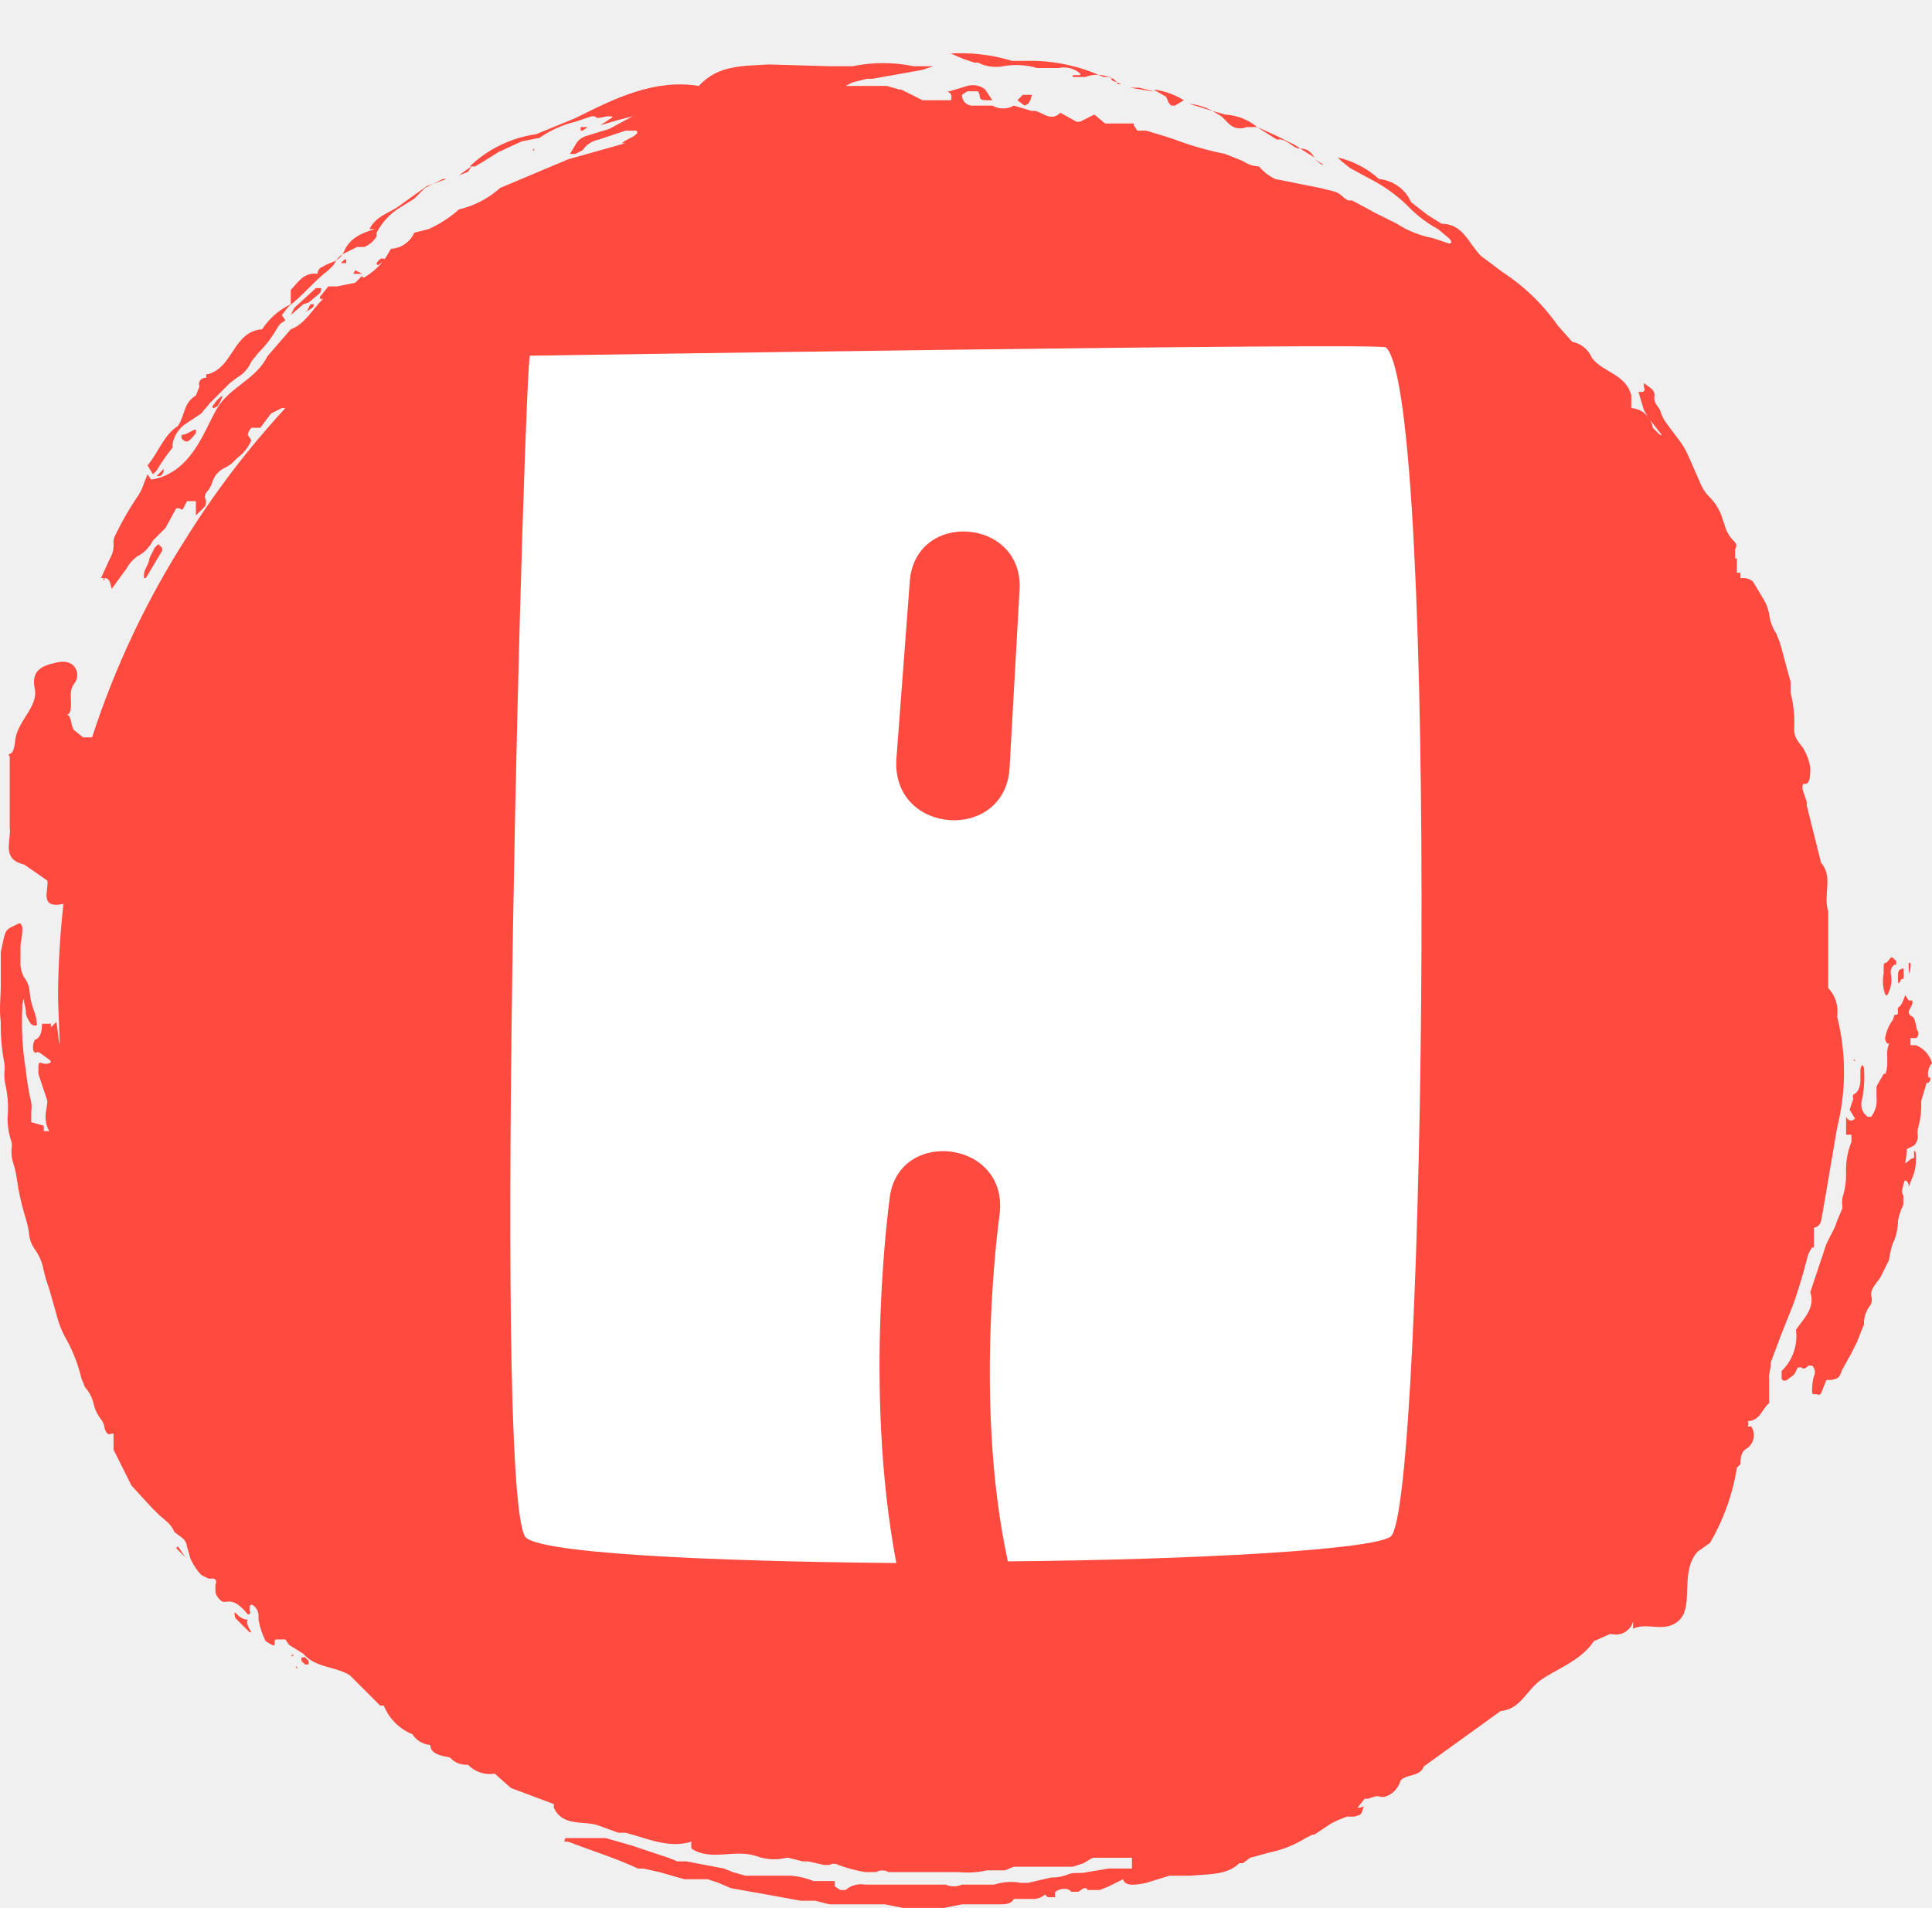
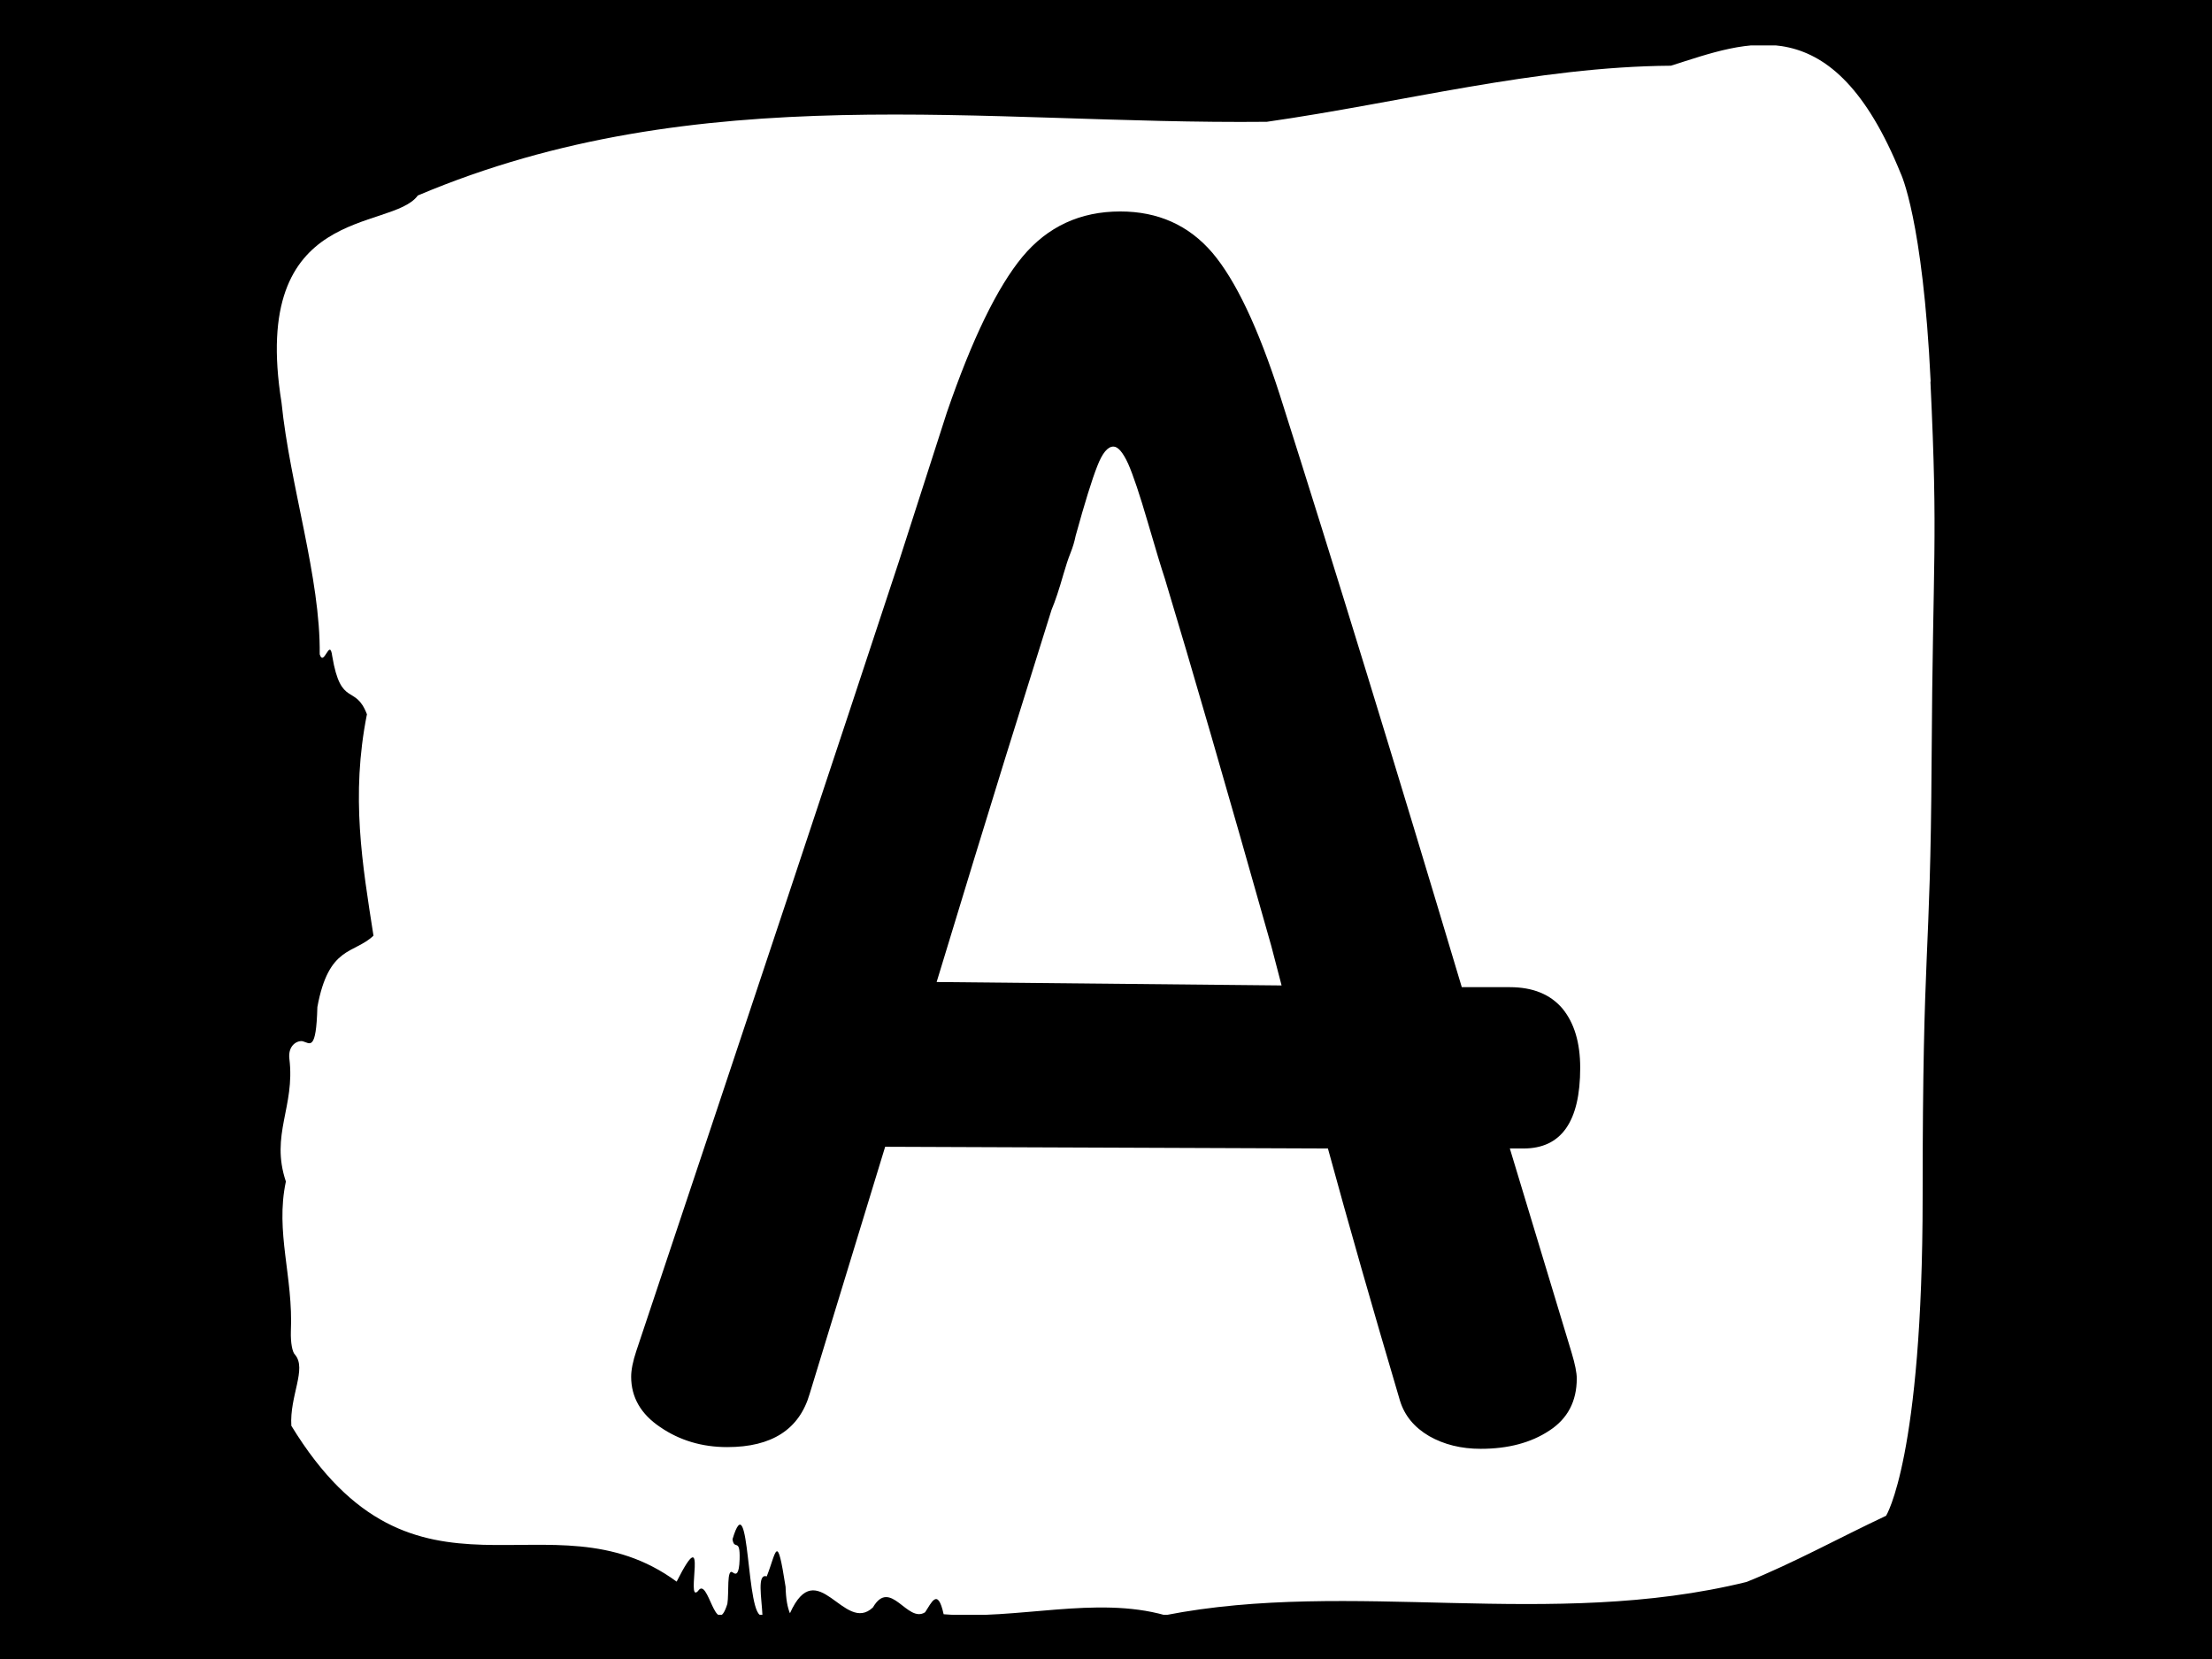
- <svg xmlns="http://www.w3.org/2000/svg" width="308.761" height="304.916" viewBox="0 0 106.008 104.687" class="css-1j8o68f" version="1.1" id="svg23">
-   <defs id="SvgjsDefs2684" />
-   <g id="SvgjsG2685" featurekey="rootContainer" transform="matrix(0.9820593,0,0,0.9820593,-0.05456052,0)" fill="#ff4a3f">
-     <g id="g17">
-       <path d="M19.8 15.3h.5l-.4-.2zm.5.1zm.8-.7c0 .1 0 .1.1.1l.4-.3c-.2-.1-.3-.1-.5.2zm.4-.2zm-4.1 2.3zm-.2.6l.3-.2c.1-.1.1-.2.1-.2h-.2l-.2.4c-.1-.1-.1 0 0 0zm2.2-2.9h-.1l-.2.2h.3zm-2.1 2.4l.6-.5c.1-.1.1-.2.1-.3h-.3l-1.2 1.1-.2.4.7-.6zm-1.1.8z" id="path3" />
-       <path d="M9.7 25v-.2a1.7 1.7 0 0 1 .7-1.1l.9-.6.5-.6.7-.7.4-.4.4-.3a1.9 1.9 0 0 0 .8-.9l.4-.5a5.9 5.9 0 0 0 1-1.3l.2-.3.3-.2-.2-.3.4-.5c.8-.6 1.4-1.4 2.2-2l.3-.3a1.4 1.4 0 0 1 .5-.6l.8-.4h.4a1.4 1.4 0 0 0 .7-.6V13a3.5 3.5 0 0 1 1.3-1.4l.8-.5.2-.2.4-.4 1-.5h.2l-1.1.4-1.4 1c-.6.5-1.4.6-1.8 1.4h.3c-.7.2-1.4.5-1.7 1.2s-.8.6-1.2.9a.4.4 0 0 0-.3.4c-.8-.1-1.1.5-1.5.9v.8a3.9 3.9 0 0 0-1.6 1.4c-1.6.1-1.6 2.1-3 2.5h-.1a.2.2 0 0 0 0 .2c-.3 0-.5.2-.4.5l-.2.5c-.7.4-.6 1.1-1 1.7-.8.5-1.1 1.5-1.7 2.2l.3.5.2-.2a11.6 11.6 0 0 1 .9-1.3zM53.9 3.3l.6.2h.2a2.2 2.2 0 0 0 1.4.2 4.1 4.1 0 0 1 1.9.1h1.2a1.4 1.4 0 0 1 1.2.3.1.1 0 0 1 0 .1H60a.1.1 0 0 0 0 .1h.7a1.8 1.8 0 0 1 1.3 0c.2 0 .1.1.2.2l.5.2h-.2c-.2-.4-.5-.4-.8-.4a9.7 9.7 0 0 0-4.3-.9h-.8A9.8 9.8 0 0 0 53 3h.2zm7.3 3.1zM50.3 4.7zm10.9 1.7h.2-.2zM19 14.7zm32.1-10zm17.6 2.2a.9.9 0 0 0 1 .2h.6a3.1 3.1 0 0 0-1.8-.7l-.7-.2.5.3zm-3.4-1.3c0 .1.1.2.2.3h.2l.5-.3a4.2 4.2 0 0 0-1.7-.6l.7.4zm7.4 2.7l.8.5c-.2-.3-.4-.5-.8-.5z" id="path5" />
-       <path d="M99 76.1l.6-1.6.6-1.5c.2-.5.6-1.8.8-2.6a1.7 1.7 0 0 1 .3-.7h.1v-1.1c.5-.1.4-.6.5-.9l.8-4.7a12.7 12.7 0 0 0 0-6.2 1.9 1.9 0 0 0-.5-1.6v-4.3c-.3-.9.3-1.9-.4-2.7L101 45a.4.4 0 0 0 0-.2l-.2-.6a.5.5 0 0 1 0-.4h.1c.3 0 .3-.5.3-.9a3 3 0 0 0-.4-1.1l-.3-.4a1.1 1.1 0 0 1-.2-.7 6.7 6.7 0 0 0-.2-2v-.6c-.2-.7-.4-1.5-.6-2.2l-.2-.5a2.5 2.5 0 0 1-.4-1.1 2.5 2.5 0 0 0-.3-.8l-.6-1a.8.8 0 0 0-.6-.2h-.1V32h-.2v-.8H97V31a.4.4 0 0 0 0-.1v-.2c.1-.2.1-.3-.1-.5a1.8 1.8 0 0 1-.4-.6l-.2-.6a2.9 2.9 0 0 0-.7-1.2 2.2 2.2 0 0 1-.5-.7l-.7-1.6a4.3 4.3 0 0 0-.6-1l-.6-.8a2.4 2.4 0 0 1-.4-.8l-.2-.3a.6.6 0 0 1-.1-.5.5.5 0 0 0-.2-.4l-.4-.3v.2c.1.2 0 .3-.1.3h-.2l.3 1 .3.5.7.9h-.1l-.2-.2-.2-.2a1.3 1.3 0 0 0-1.2-1.1v-.7c-.3-1.2-1.6-1.3-2.2-2.1a1.5 1.5 0 0 0-1.1-.9l-.8-.9a11.3 11.3 0 0 0-3.1-3l-.8-.6-.4-.3c-.7-.7-1-1.8-2.2-1.8l-.8-.5-.9-.7a2.2 2.2 0 0 0-1.8-1.3 5.1 5.1 0 0 0-2.3-1.2l.2.2.5.4 1.3.7a8.5 8.5 0 0 1 2.1 1.6 6.8 6.8 0 0 0 1.5 1.1l.6.5c.1.1.2.2.1.3H81l-.9-.3a5.6 5.6 0 0 1-2-.8l-1.2-.6-1.3-.7h-.2c-.3-.1-.4-.4-.8-.5l-.8-.2-2.5-.5a2.6 2.6 0 0 1-.9-.7 1.7 1.7 0 0 1-.9-.3l-1-.4a18.1 18.1 0 0 1-2.8-.8l-.6-.2-1-.3h-.5l-.2-.3v-.1h-1.6l-.6-.5-.4.2-.4.2h-.2l-.9-.5c-.6.6-1.1-.2-1.6-.1l-1-.3a1.2 1.2 0 0 1-1.2 0h-1.2a.6.6 0 0 1-.5-.6l.3-.2h.6a.7.7 0 0 1 .1.3c0 .2.2.2.5.2h.2l-.4-.6a1.1 1.1 0 0 0-1-.2l-1 .3H53c.3.2.2.3.2.5h-1.6l-.4-.2-.8-.4h-.1l-.7-.2h-2.3l.4-.2.8-.2h.3l1.7-.3 1.1-.2.6-.2h-1.1a8.4 8.4 0 0 0-3.4 0h-1.3L43 3.6c-1.4.1-2.8 0-3.9 1.2-2.5-.4-4.7.7-6.9 1.8l-2.2.9a6.7 6.7 0 0 0-3.7 1.8h.3l.5-.3.8-.5 1.3-.6 1-.2a6 6 0 0 1 2-.9l.9-.3h.2c.1.2.5 0 .7 0h.2c.1 0 .1.1 0 .1l-.6.4 1-.3.8-.2-1.3.7-1.3.4a1 1 0 0 0-.6.5l-.3.5h.3l.4-.2a1.4 1.4 0 0 1 .9-.6l1.5-.5h.5a.1.1 0 0 1 .1.2c-.2.2-.6.3-.8.5h.2l-3.2.9-3.8 1.6a5.2 5.2 0 0 1-2.3 1.2 6.6 6.6 0 0 1-1.7 1.1l-.8.2a1.5 1.5 0 0 1-1.3.9l-.3.5a3.7 3.7 0 0 1-1.2 1.1h-.1v-.1l-.2.2-.2.2-1 .2h-.5l-.4.5c-.1.1-.1.2 0 .2h.1c-.6.6-1 1.4-1.8 1.7L15 19.9c-.6 1.2-1.8 1.6-2.6 2.6s-1.4 3.9-3.9 4.3l-.2-.3-.2.5a2.7 2.7 0 0 1-.4.8 16.9 16.9 0 0 0-1.2 2.1.8.8 0 0 0-.1.5 1.4 1.4 0 0 1-.2.8l-.5 1.1h.2c.3 0 .3.3.4.6l.8-1.1a2.2 2.2 0 0 1 .6-.7 2 2 0 0 0 .9-.9l.3-.3.4-.4.6-1.1h.2c.1.1.1.1.2 0l.2-.4h.5v.8l.5-.5a.5.5 0 0 0 0-.5.4.4 0 0 1 .1-.3 1.5 1.5 0 0 0 .3-.5 1.3 1.3 0 0 1 .8-.9l.3-.2.3-.3a2.4 2.4 0 0 0 .8-1l-.2-.3c0-.1.1-.3.2-.4h.5l.6-.8.6-.3h.2a48.8 48.8 0 0 0-5.5 7.2h-.1.1a48.4 48.4 0 0 0-5.3 11.2h-.5l-.5-.4c-.2-.2-.1-.7-.4-.9h.1c.3-.5-.1-1.2.3-1.7s.1-1.4-.9-1.2-1.5.5-1.3 1.5-1 1.8-1.1 2.9-.5.5-.3.9v3.9c.1.8-.5 1.8.8 2.1l1.3.9c.1.5-.5 1.6.9 1.3a49.2 49.2 0 0 0-.3 5c0 1.1.1 2.2.1 3.3v-.4c-.1-.4-.1-.8-.2-1.3l-.3.3v-.2h-.5c0 .5-.1.8-.4.9a.9.9 0 0 0-.1.5c0 .1.1.3.2.2s.4.2.7.4-.2.3-.4.2-.2.1-.2.3v.3l.5 1.5c0 .3-.1.6-.1.9a1.7 1.7 0 0 0 .2.8h-.3v-.3l-.7-.2v-.6a1.5 1.5 0 0 0 0-.5 14.6 14.6 0 0 1-.3-1.8 16.6 16.6 0 0 1-.2-3.5.9.9 0 0 1 .1-.5v.2a2.9 2.9 0 0 1 .1.5.8.8 0 0 0 .1.4c.1.2.2.4.4.4s.1-.1.1-.2a2.1 2.1 0 0 0-.1-.5 4.2 4.2 0 0 1-.3-1.3 1.5 1.5 0 0 0-.3-.7 1.6 1.6 0 0 1-.2-.9v-.8c0-.3.1-.6.1-.9a.5.5 0 0 0-.1-.4h-.1c-.8.4-.7.2-1 1.6V55c0 .7-.1 1.4 0 2.1a10.8 10.8 0 0 0 .2 2.3 1.8 1.8 0 0 1 0 .5 3.1 3.1 0 0 0 .1.9 5.9 5.9 0 0 1 .1 1.3 3.9 3.9 0 0 0 .2 1.7 1.2 1.2 0 0 1 0 .4 2.1 2.1 0 0 0 .1.8 4.9 4.9 0 0 1 .2.9 14 14 0 0 0 .5 2.2 5 5 0 0 1 .2 1 1.7 1.7 0 0 0 .3.7 2.9 2.9 0 0 1 .5 1.2 8.5 8.5 0 0 0 .3 1l.4 1.4a5.4 5.4 0 0 0 .6 1.5 8.5 8.5 0 0 1 .8 2.1l.2.5a2.1 2.1 0 0 1 .5 1 2.1 2.1 0 0 0 .4.8 1 1 0 0 1 .2.5c.1.3.2.4.4.3h.1v.9l.5 1 .5 1 1.1 1.2.4.4c.3.3.7.5.9 1l.4.3a.7.7 0 0 1 .3.5l.2.7a3.3 3.3 0 0 0 .6.9l.4.2h.3a.2.2 0 0 1 .1.3 2.5 2.5 0 0 0 0 .5.9.9 0 0 0 .4.5h.2c.4-.1.8.2 1.2.7h.1c0-.1.1-.1 0-.2v-.2c0-.1.1-.2.2-.1a.7.7 0 0 1 .3.6v.2a4.3 4.3 0 0 0 .4 1.2c.5.3.5.3.5.1s0-.2.2-.2h.4l.2.3.8.5c.7.8 1.8.7 2.6 1.2l1.7 1.7h.2a2.9 2.9 0 0 0 1.6 1.6 1.3 1.3 0 0 0 1 .6c0 .5.6.6 1.1.7a1.2 1.2 0 0 0 .8.4h.2a1.7 1.7 0 0 0 1.5.5l.9.8 2.4.9v.2c.5 1.1 1.7.7 2.5 1l1.1.4h.4c1.2.3 2.4.9 3.7.5a.7.7 0 0 0 0 .4c1.1.7 2.4 0 3.6.4a2.9 2.9 0 0 0 1.7.1h.1l.8.2h.3l.9.2h.3a.5.5 0 0 1 .5 0 7.9 7.9 0 0 0 1.5.4h.6a.7.7 0 0 1 .7 0h3.9a5 5 0 0 0 1.6-.1h1l.5-.2H60l.6-.2.5-.3h2.2v.6H62l-1.2.2c-.4.1-.7 0-1 .1a2.4 2.4 0 0 1-1 .2l-1.3.3h-.4a3.1 3.1 0 0 0-1.5.1h-1.8a1.1 1.1 0 0 1-.9 0h-4.5a1.3 1.3 0 0 0-1.1.3H47l-.3-.2v-.3h-1.2a4.1 4.1 0 0 0-1.3-.3h-2.5l-.7-.2-.5-.2-2.1-.4h-.5l-.5-.2-2.1-.7-1.4-.4h-2.2c-.1 0-.1.1-.1.2h.2c1.3.5 2.6.9 3.9 1.5h.3l.9.2 1.4.4h1.3l.6.2.7.3 1.7.3 1.1.2 1.1.2h.8l.8.2h3.1l1 .2h2.3l1-.2H56c.4 0 .6-.1.7-.3h1a1 1 0 0 0 .8-.3c-.1.1 0 .1.1.2h.4v-.2c0-.1 0-.1.2-.2s.6-.1.7.1h.4l.3-.2c.2 0 .2 0 .2.1h.7l.5-.2.8-.4c.1.3.4.4 1.3.2l1.3-.4h1.2c.9-.1 2 0 2.7-.7h.2l.4-.3 1.1-.3a6.1 6.1 0 0 0 2-.8l.4-.2h.1l.9-.6.4-.2.5-.2h.4c.4-.1.4-.1.5-.4s0-.1-.2-.1h-.1l.4-.5h.2c.3-.1.5-.2.7-.1h.2a1.3 1.3 0 0 0 .9-.9c.3-.4 1.1-.2 1.3-.8l4.3-3.1c1.1-.1 1.4-1.1 2.2-1.7s2.3-1.1 3-2.2l.9-.4h.1a1 1 0 0 0 1.2-.7v.4c.8-.4 1.8.3 2.6-.5s0-2.7 1-3.8l.7-.5a12.1 12.1 0 0 0 1.5-4.2l.2-.2c0-.3 0-.7.4-.9a.9.9 0 0 0 .2-1.2h-.2a.3.3 0 0 0 0-.3c.7 0 .8-.7 1.2-1V77a.5.5 0 0 1 0-.2 3.8 3.8 0 0 0 .1-.7zM5.9 32.2z" id="path7" />
-       <path d="M26.4 9.3l-.3.2-.4.3.5-.2zm6.1-2h.1l.3-.2h-.4zm-2.6 1l-.1.1h.1v-.1zm-1.5 1.4zm1.3-.2zm-6.3 3.1zM9.2 26.2l-.4.4H9a.4.4 0 0 0 .2-.4zm3-3.5a2.1 2.1 0 0 0 .3-.6 1.5 1.5 0 0 0-.5.5c-.1.1-.1.2 0 .2zM11 24.2V24c-.2 0-.5.3-.8.3v.2c.3.3.4.2.8-.3zm3 66.2zM73.9 9.2h.1l-.5-.3zm-2.5-1.4c.5-.1.8.4 1.2.5h.1l-.3-.2-1-.5-1.1-.5.3.2zM52.8 3.1zm11.7 2h-.1l-1.2-.2h.5zm2 .7l1.3.4a3.3 3.3 0 0 0-1.3-.4zm-9 0a1 1 0 0 0 .2-.5h-.5l-.3.3.4.3zm9 1.6zM49.9 4.2zm2.9.7zM48.5 4zm13.8 2.1a.5.5 0 0 0 0 .1zm44.8 52.3h-.3V58h.3c.1 0 .2-.3.1-.4s-.1-.7-.3-.8a.3.3 0 0 1-.2-.3l.2-.4a.4.4 0 0 0 0-.2h-.2l-.2-.3c-.1.3-.2.6-.4.7a.5.5 0 0 0 0 .2c0 .1 0 .2-.1.2h-.1a1.1 1.1 0 0 1-.1.3 2.3 2.3 0 0 0-.4.9.4.4 0 0 0 .1.4h.1a1.7 1.7 0 0 0-.1.8v.4a1.8 1.8 0 0 1-.1.5h-.1l-.4.7v.6a1.5 1.5 0 0 1-.3 1.1h-.2l-.2-.2a.9.9 0 0 1-.1-.8 6.5 6.5 0 0 0 .1-1.7c0-.1-.1-.2-.1-.2a.5.5 0 0 0-.1.3v.6c0 .2-.1.6-.3.7s-.1.2-.1.3l-.2.6.3.5c-.2.2-.4.1-.5-.1v1h.3v.4a4.2 4.2 0 0 0-.3 1.4 3.3 3.3 0 0 0 0 .4 4 4 0 0 1-.2 1.3 2 2 0 0 0 0 .6l-.3.7a3.2 3.2 0 0 1-.3.7l-.3.6-.9 2.7c.3.9-.4 1.5-.8 2.1a2.7 2.7 0 0 1-.8 2.3v.4c0 .1.1.2.3.1l.4-.3.2-.4h.2c.1.1.2.1.4-.1h.2a.5.5 0 0 1 .1.6 2.9 2.9 0 0 0-.1.8c0 .1 0 .2.1.2h.2c.1.1.2 0 .3-.3l.2-.5h.3c.4-.1.4-.1.6-.6l.5-.9.3-.6.4-1a1.6 1.6 0 0 1 .3-1 .6.6 0 0 0 .1-.6c0-.2 0-.3.2-.6l.3-.4.5-1a4.7 4.7 0 0 1 .2-.9 3 3 0 0 0 .3-1.3 3.8 3.8 0 0 1 .3-.9v-.5c-.1-.2-.1-.2 0-.6s.1-.2.2-.2a.4.4 0 0 1 .1.3l.2-.5a2.3 2.3 0 0 0 .2-.9v-.3c0-.1 0-.3-.1-.3v.4c-.2 0-.3.2-.5.3a6.4 6.4 0 0 0 .1-.8l.4-.2a.7.7 0 0 0 .2-.6 1.4 1.4 0 0 1 0-.3 4.8 4.8 0 0 0 .2-1.4v-.2l.3-1h.1a.3.3 0 0 0 .1-.3h-.1a.9.9 0 0 1 .2-.8 1.5 1.5 0 0 0-.9-1zm-1.2 7.8zm-.2-9.9zm0 0zM9.1 30.8a.3.3 0 0 0 0-.2l-.2-.2-.2.2-.3.6c0 .3-.3.6-.3.9v.2h.1zm96.3 24.8h.1a1.7 1.7 0 0 0 .2-1.2.5.5 0 0 1 .2-.5h.1v-.2l-.2-.2h-.1c-.1.1-.2.3-.3.3s-.1.1-.1.3v.3a2.2 2.2 0 0 0 .1 1.2zM13.2 90.1c-.1 0 0 .2 0 .3l.8.8h.1c-.2-.3-.3-.6-.2-.7a.9.9 0 0 1-.5-.2zm.8.3zm92.3-35.7h.1a2 2 0 0 0 0-.6c-.3.1-.3.1-.3.6s.1.1.2 0z" id="path9" />
-       <path d="M106.7 62a.6.6 0 0 0 .1-.5c0-.1-.1-.2-.1-.1h-.2v.2c0 .4.1.5.2.4zm.1-8.2h-.1v.6a1 1 0 0 0 .1-.6zM17.1 92.6h-.2v.2l.2.2h.2v-.2zm86.6-33.3c0-.1 0-.1-.1-.1zM9.9 86.5l.5.5-.4-.6z" id="path11" />
-       <circle cx="10.5" cy="87.1" transform="rotate(-24.8 10.4 87.159)" id="circle13" />
-       <path d="M9.7 30.1h-.1v.2-.2h.1zm83.2-6.6l-.2-.3h-.1zm-14.7 77.1zM5.9 32.2zm-.1.2a.3.3 0 0 0 .1-.2v.2zm1.9-4.9zM61.5 2.4zm42.8 58.2v.1-.1zM16.4 92.5h-.1c.1.1.2 0 .1-.1zm.2.7h.1l-.1-.1v.1zm73.9-71.3zm15.2 34.4zM14.6 91.7zm92.1-37zm-.8 11.4zM34.6 0z" id="path15" />
-     </g>
-   </g>
-   <g id="SvgjsG2686" featurekey="nameFeature-0" transform="matrix(2.284354,0,0,2.284354,27.98006,-5.60952)" fill="#ffffff">
-     <path d="M9.6 16.48 l-0.32 4.24 c-0.08 1.8 2.6 1.96 2.72 0.2 l0.24 -4.28 c0.12 -1.76 -2.56 -1.96 -2.64 -0.16 z M0.48 11 l0 0 c0.04 0 20.48 -0.32 20.56 -0.2 c1.28 1.12 0.96 27.8 0.12 28.56 c-0.4 0.32 -4.64 0.56 -9.2 0.6 c-0.84 -3.84 -0.2 -8.32 -0.2 -8.32 c0.24 -1.8 -2.44 -2.12 -2.64 -0.4 c0 0.04 -0.64 4.52 0.16 8.76 c-4.56 -0.04 -8.68 -0.24 -8.92 -0.64 c-0.8 -1.44 0 -28.28 0.12 -28.36 z" id="path20" />
+ <svg xmlns="http://www.w3.org/2000/svg" version="1.1" width="2000" height="1500" viewBox="0 0 2000 1500">
+   <rect width="2000" height="1500" fill="#000000" />
+   <g transform="matrix(0.75,0,0,0.75,249.7109,41.07555)">
+     <svg viewBox="0 0 261 247" data-background-color="#000000" preserveAspectRatio="xMidYMid meet" height="1892" width="2000">
+       <g id="tight-bounds" transform="matrix(1,0,0,1,0.050304,-0.09997366)">
+         <svg viewBox="0 0 260.899 247.2" height="247.2" width="260.899">
+           <g>
+             <svg viewBox="0 0 260.899 247.2" height="247.2" width="260.899">
+               <g>
+                 <svg viewBox="0 0 260.899 247.2" height="247.2" width="260.899">
+                   <g id="textblocktransform">
+                     <svg viewBox="0 0 260.899 247.2" height="247.2" width="260.899" id="textblock">
+                       <g>
+                         <svg viewBox="0 0 260.899 247.2" height="247.2" width="260.899">
+                           <path d="M260.288 53.02C259.062 27.36 255.566 20.227 255.566 20.227 244.834-6.202 231.44-0.506 219.408 3.292 198.164 3.446 177.006 9.091 155.812 12.119 111.325 12.581 66.458 4.986 22.192 23.717 18.034 29.464-4.314 24.846 0.74 56.304 2.064 69.39 6.897 83.913 6.75 95.922 7.412 98.026 8.332 93.202 8.724 96.23 10.098 104.39 12.343 100.541 14.183 105.365 11.619 118.246 13.459 128.971 15.213 140.21 12.122 143.135 8.16 141.749 6.382 151.449 6.198 158.479 5.204 157.145 4.113 156.837 3.315 156.632 1.709 157.402 1.978 159.608 2.898 167.152-1.051 171.514 1.426 178.904-0.278 186.91 2.604 193.838 2.211 202.511 2.162 204.255 2.432 205.744 2.862 206.154 4.763 208.361 1.991 212.672 2.285 217.342 21.787 249.262 42.945 227.195 62.925 241.872 68.114 231.608 64.213 245.516 66.286 243.36 67.905 240.846 69.083 251.263 70.91 245.362 71.192 243.668 70.763 239.665 71.769 240.435 72.296 240.846 72.762 240.743 72.836 238.382 72.946 234.841 71.977 237.048 71.72 235.201 74.504 225.861 73.817 248.081 76.43 247.158 76.307 244.438 75.546 240.538 77.104 241.051 78.65 237.151 78.699 233.918 80.072 242.693 80.121 244.592 80.367 245.926 80.759 246.85 85.052 237.305 89.321 250.237 93.822 245.926 96.582 241.205 99.231 248.492 102.028 246.696 103.009 245.259 104.002 242.693 104.947 247.004 116.513 247.928 128.84 244.079 139.805 247.158 169.107 241.41 200.421 249.518 231.318 241.923 238.603 238.998 246.171 234.841 253.273 231.506 253.273 231.506 259.025 222.371 259.025 181.316S260.252 145.393 260.436 112.703C260.62 80.013 261.478 78.679 260.252 53.02Z" opacity="1" fill="#ffffff" data-fill-palette-color="tertiary" />
+                           <g transform="matrix(1,0,0,1,55.76832,26.23067)">
+                             <svg width="149.363" viewBox="3.45 -35.55 27.65 36.05" height="194.739" data-palette-color="#000000">
+                               <path d="M29.05-8.25L30.85-2.3Q31-1.8 31-1.55L31-1.55Q31-0.55 30.2-0.03 29.4 0.5 28.2 0.5L28.2 0.5Q27.35 0.5 26.7 0.13 26.05-0.25 25.85-0.9L25.85-0.9Q24.65-4.95 23.75-8.25L23.75-8.25 10.85-8.3 8.65-1.1Q8.2 0.45 6.25 0.45L6.25 0.45Q5.15 0.45 4.3-0.13 3.45-0.7 3.45-1.6L3.45-1.6Q3.45-1.9 3.6-2.35L3.6-2.35Q8.6-17.3 11.25-25.35L11.25-25.35 12.65-29.7Q13.75-32.9 14.85-34.23 15.95-35.55 17.7-35.55L17.7-35.55Q19.35-35.55 20.38-34.35 21.4-33.15 22.35-30.2L22.35-30.2Q24.75-22.65 27.65-12.95L27.65-12.95 29.05-12.95Q30.05-12.95 30.58-12.33 31.1-11.7 31.1-10.6L31.1-10.6Q31.1-8.25 29.45-8.25L29.45-8.25 29.05-8.25ZM12.35-13.1L22.4-13 22.1-14.15Q20.15-21.05 19-24.85L19-24.85Q18.85-25.3 18.5-26.5 18.15-27.7 17.93-28.2 17.7-28.7 17.5-28.7L17.5-28.7Q17.25-28.7 17.03-28.13 16.8-27.55 16.4-26.1L16.4-26.1Q16.35-25.85 16.25-25.6 16.15-25.35 16.05-25L16.05-25Q15.85-24.3 15.7-23.95L15.7-23.95Q15.15-22.2 14.35-19.63 13.55-17.05 12.35-13.1L12.35-13.1Z" opacity="1" transform="matrix(1,0,0,1,0,0)" fill="#000000" class="wordmark-text-0" data-fill-palette-color="quaternary" id="text-0" />
+                             </svg>
+                           </g>
+                         </svg>
+                       </g>
+                     </svg>
+                   </g>
+                 </svg>
+               </g>
+               <g />
+             </svg>
+           </g>
+           <defs />
+         </svg>
+         <rect width="260.899" height="247.2" fill="none" stroke="none" visibility="hidden" />
+       </g>
+     </svg>
  </g>
</svg>
